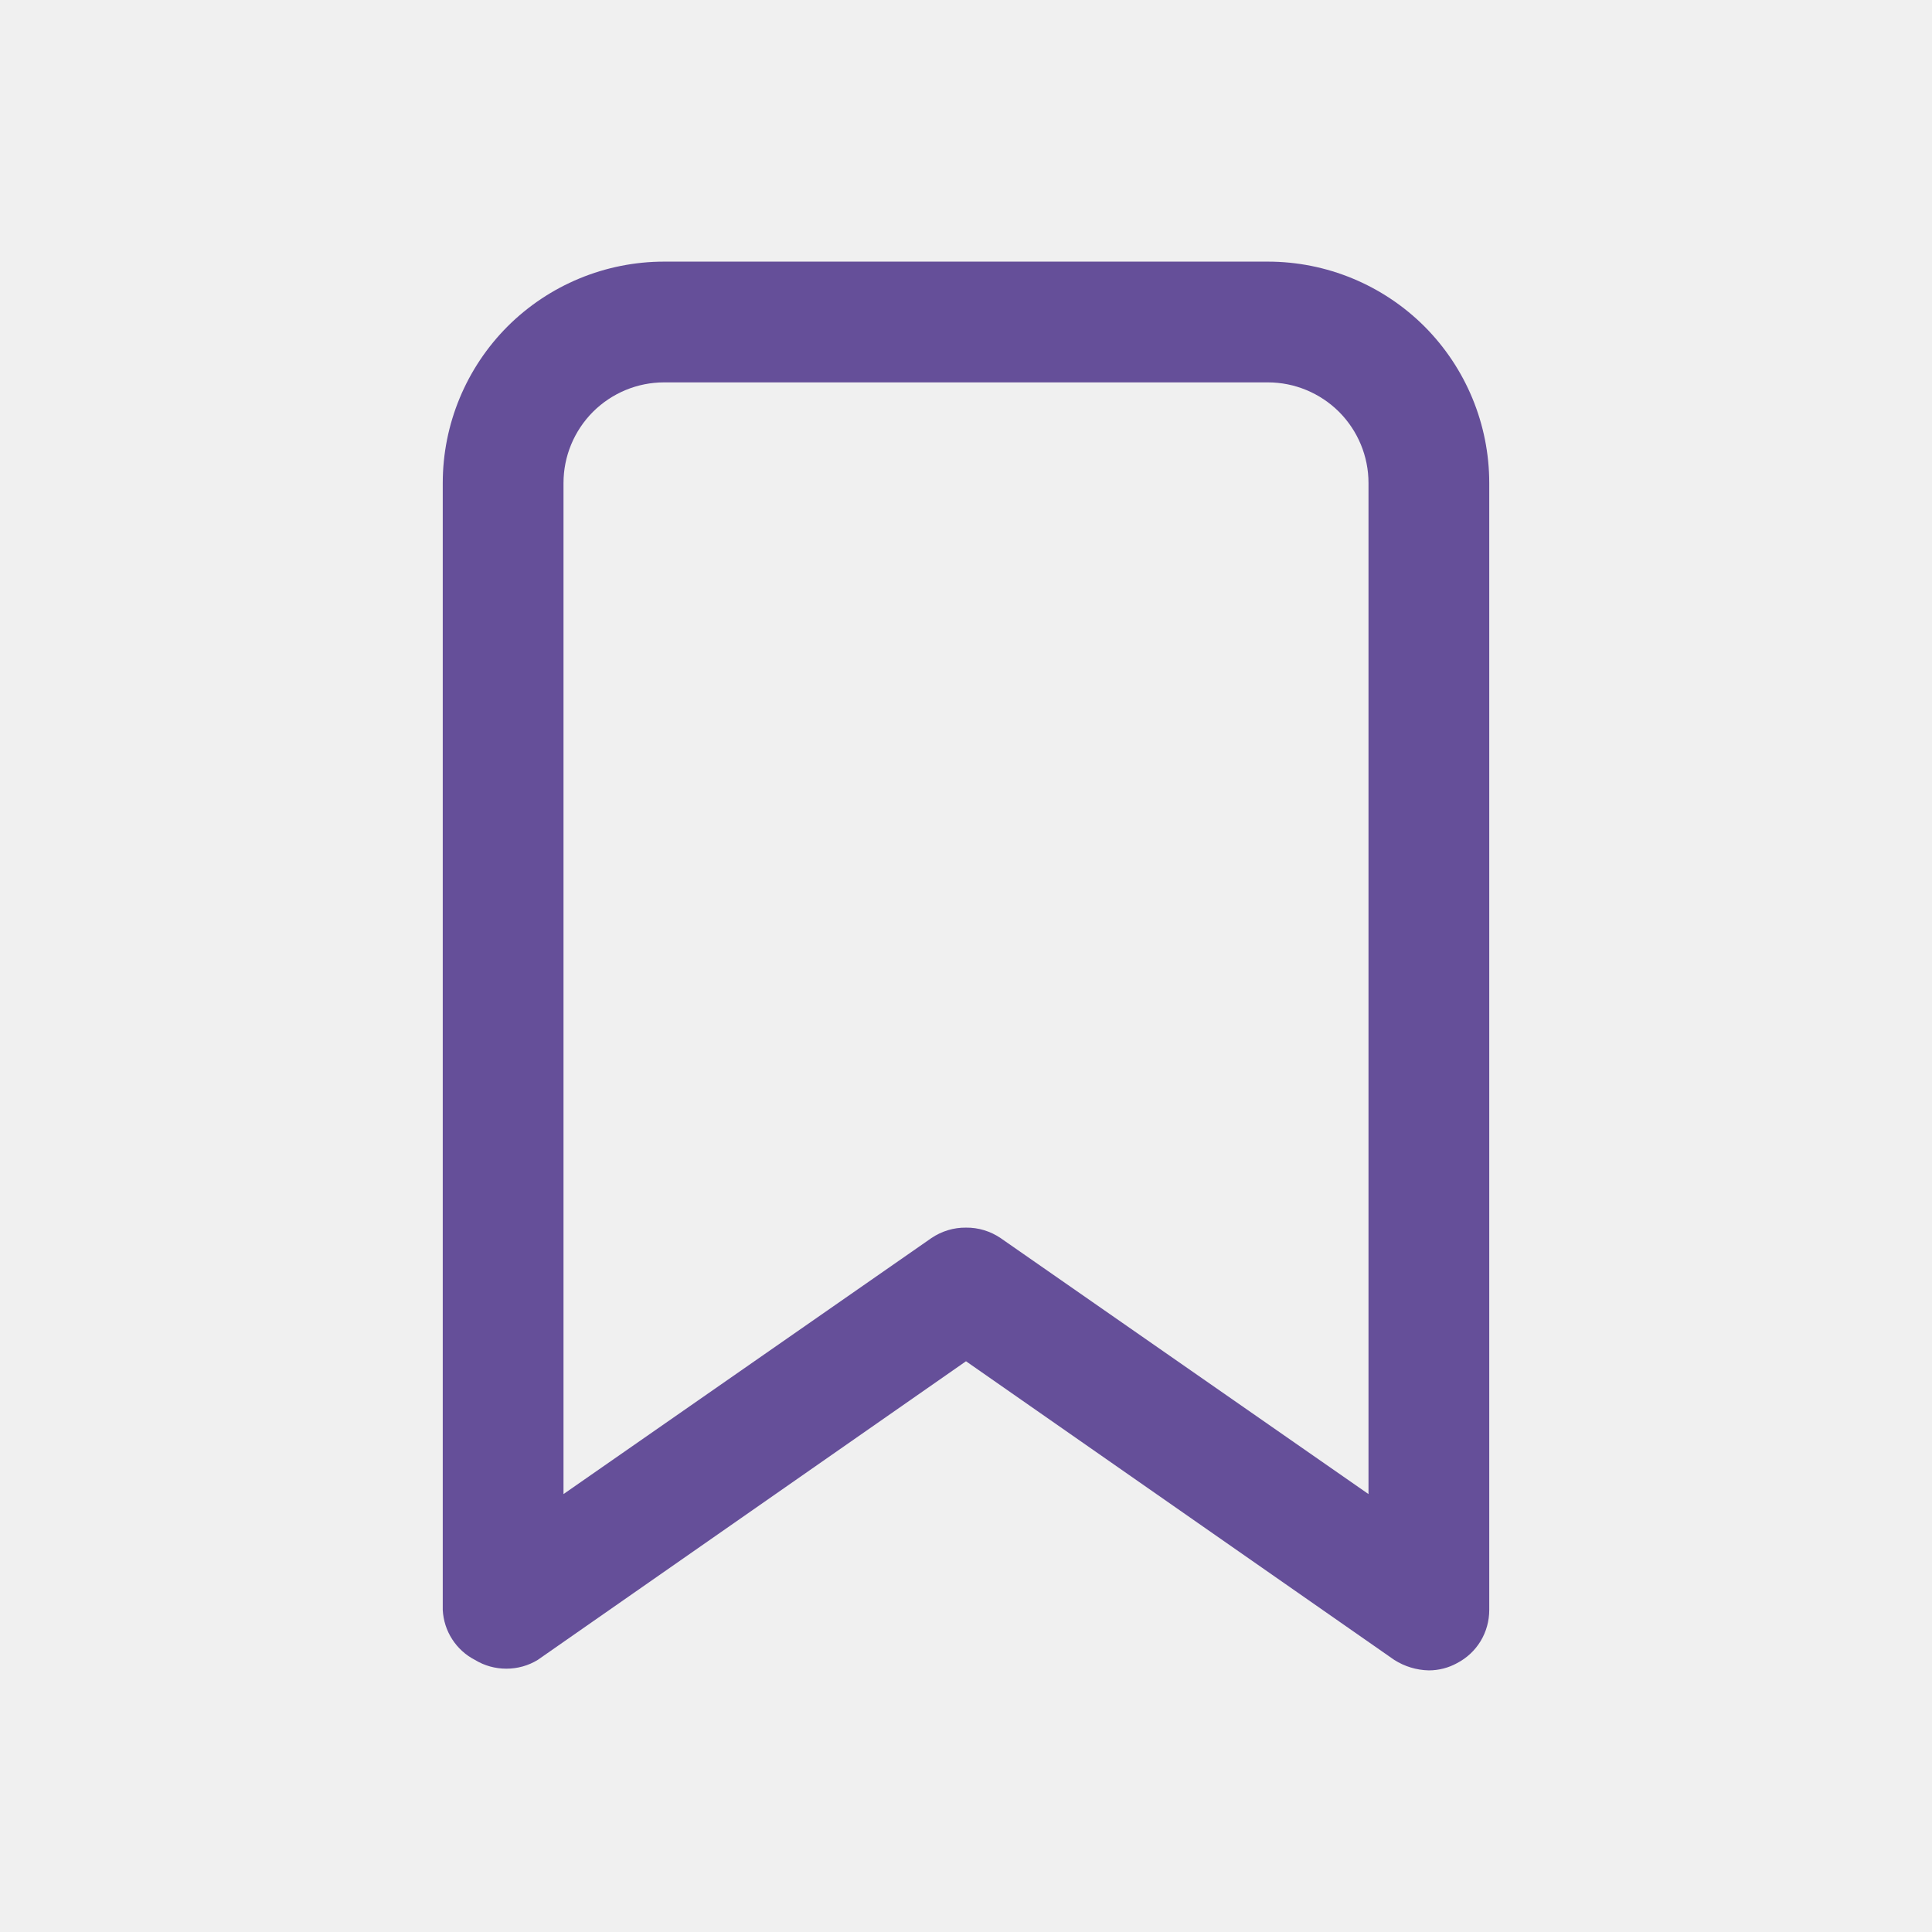
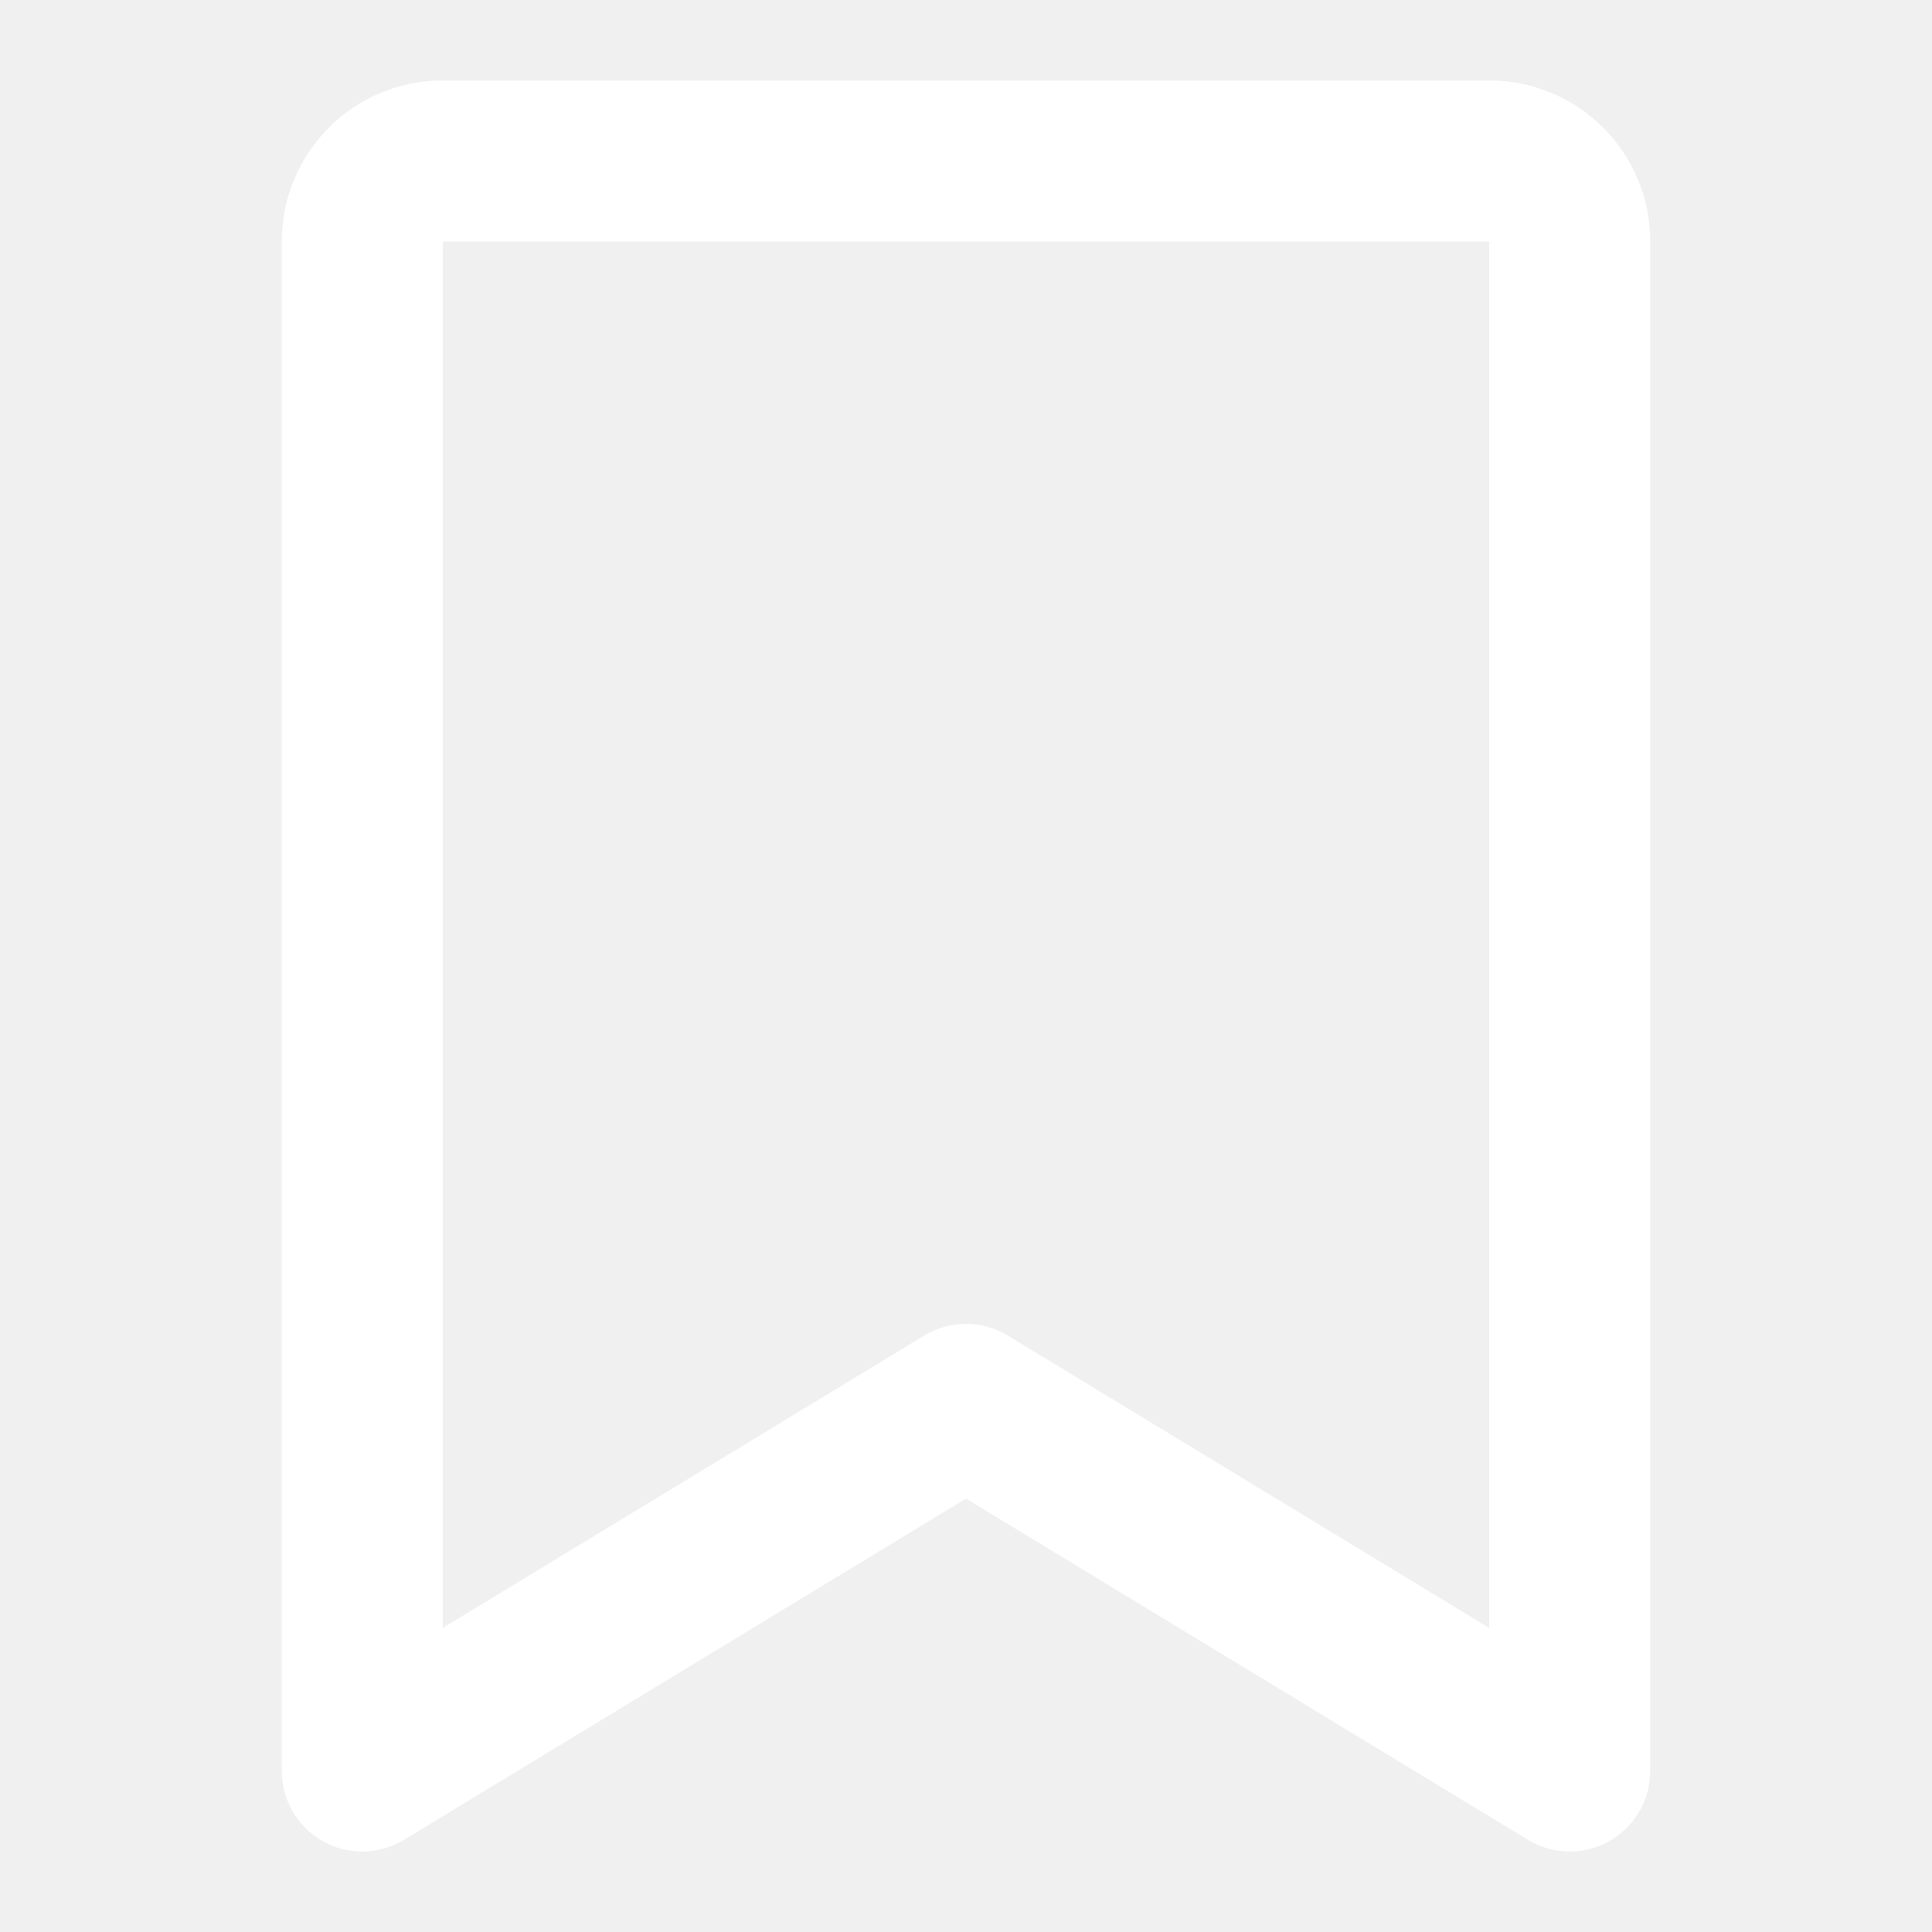
<svg xmlns="http://www.w3.org/2000/svg" height="16" width="16" viewBox="0 0 24 24" fill="none">
  <g id="SVGRepo_bgCarrier" stroke-width="0" />
  <g id="SVGRepo_tracerCarrier" stroke-linecap="round" stroke-linejoin="round" />
  <g id="SVGRepo_iconCarrier">
-     <path d="M17.75 20.75C17.597 20.747 17.449 20.702 17.32 20.62L12 16.91L6.68 20.62C6.562 20.692 6.428 20.729 6.29 20.729C6.152 20.729 6.018 20.692 5.9 20.62C5.785 20.561 5.687 20.472 5.617 20.363C5.547 20.255 5.507 20.129 5.5 20V6C5.5 5.271 5.79 4.571 6.305 4.055C6.821 3.54 7.521 3.25 8.25 3.25H15.75C16.479 3.25 17.179 3.54 17.695 4.055C18.21 4.571 18.5 5.271 18.5 6V20C18.5 20.136 18.463 20.27 18.393 20.386C18.322 20.503 18.221 20.597 18.1 20.66C17.993 20.719 17.872 20.75 17.75 20.75ZM12 15.25C12.153 15.248 12.303 15.294 12.43 15.38L17 18.56V6C17 5.668 16.868 5.351 16.634 5.116C16.399 4.882 16.081 4.75 15.75 4.75H8.25C7.918 4.75 7.601 4.882 7.366 5.116C7.132 5.351 7 5.668 7 6V18.56L11.57 15.38C11.697 15.294 11.847 15.248 12 15.25Z" fill="#654f99" />
+     <path fill-rule="evenodd" clip-rule="evenodd" d="M3.5 3C3.5 1.895 4.395 1 5.5 1H18.5C19.605 1 20.5 1.895 20.5 3V22C20.5 22.361 20.305 22.694 19.99 22.872C19.676 23.049 19.29 23.042 18.981 22.855L12 18.616L5.019 22.855C4.71 23.042 4.324 23.049 4.01 22.872C3.695 22.694 3.5 22.361 3.5 22V3ZM18.5 3L5.5 3V20.223L11.481 16.591C11.8 16.397 12.2 16.397 12.519 16.591L18.5 20.223V3Z" fill="#ffffff" />
  </g>
</svg>
